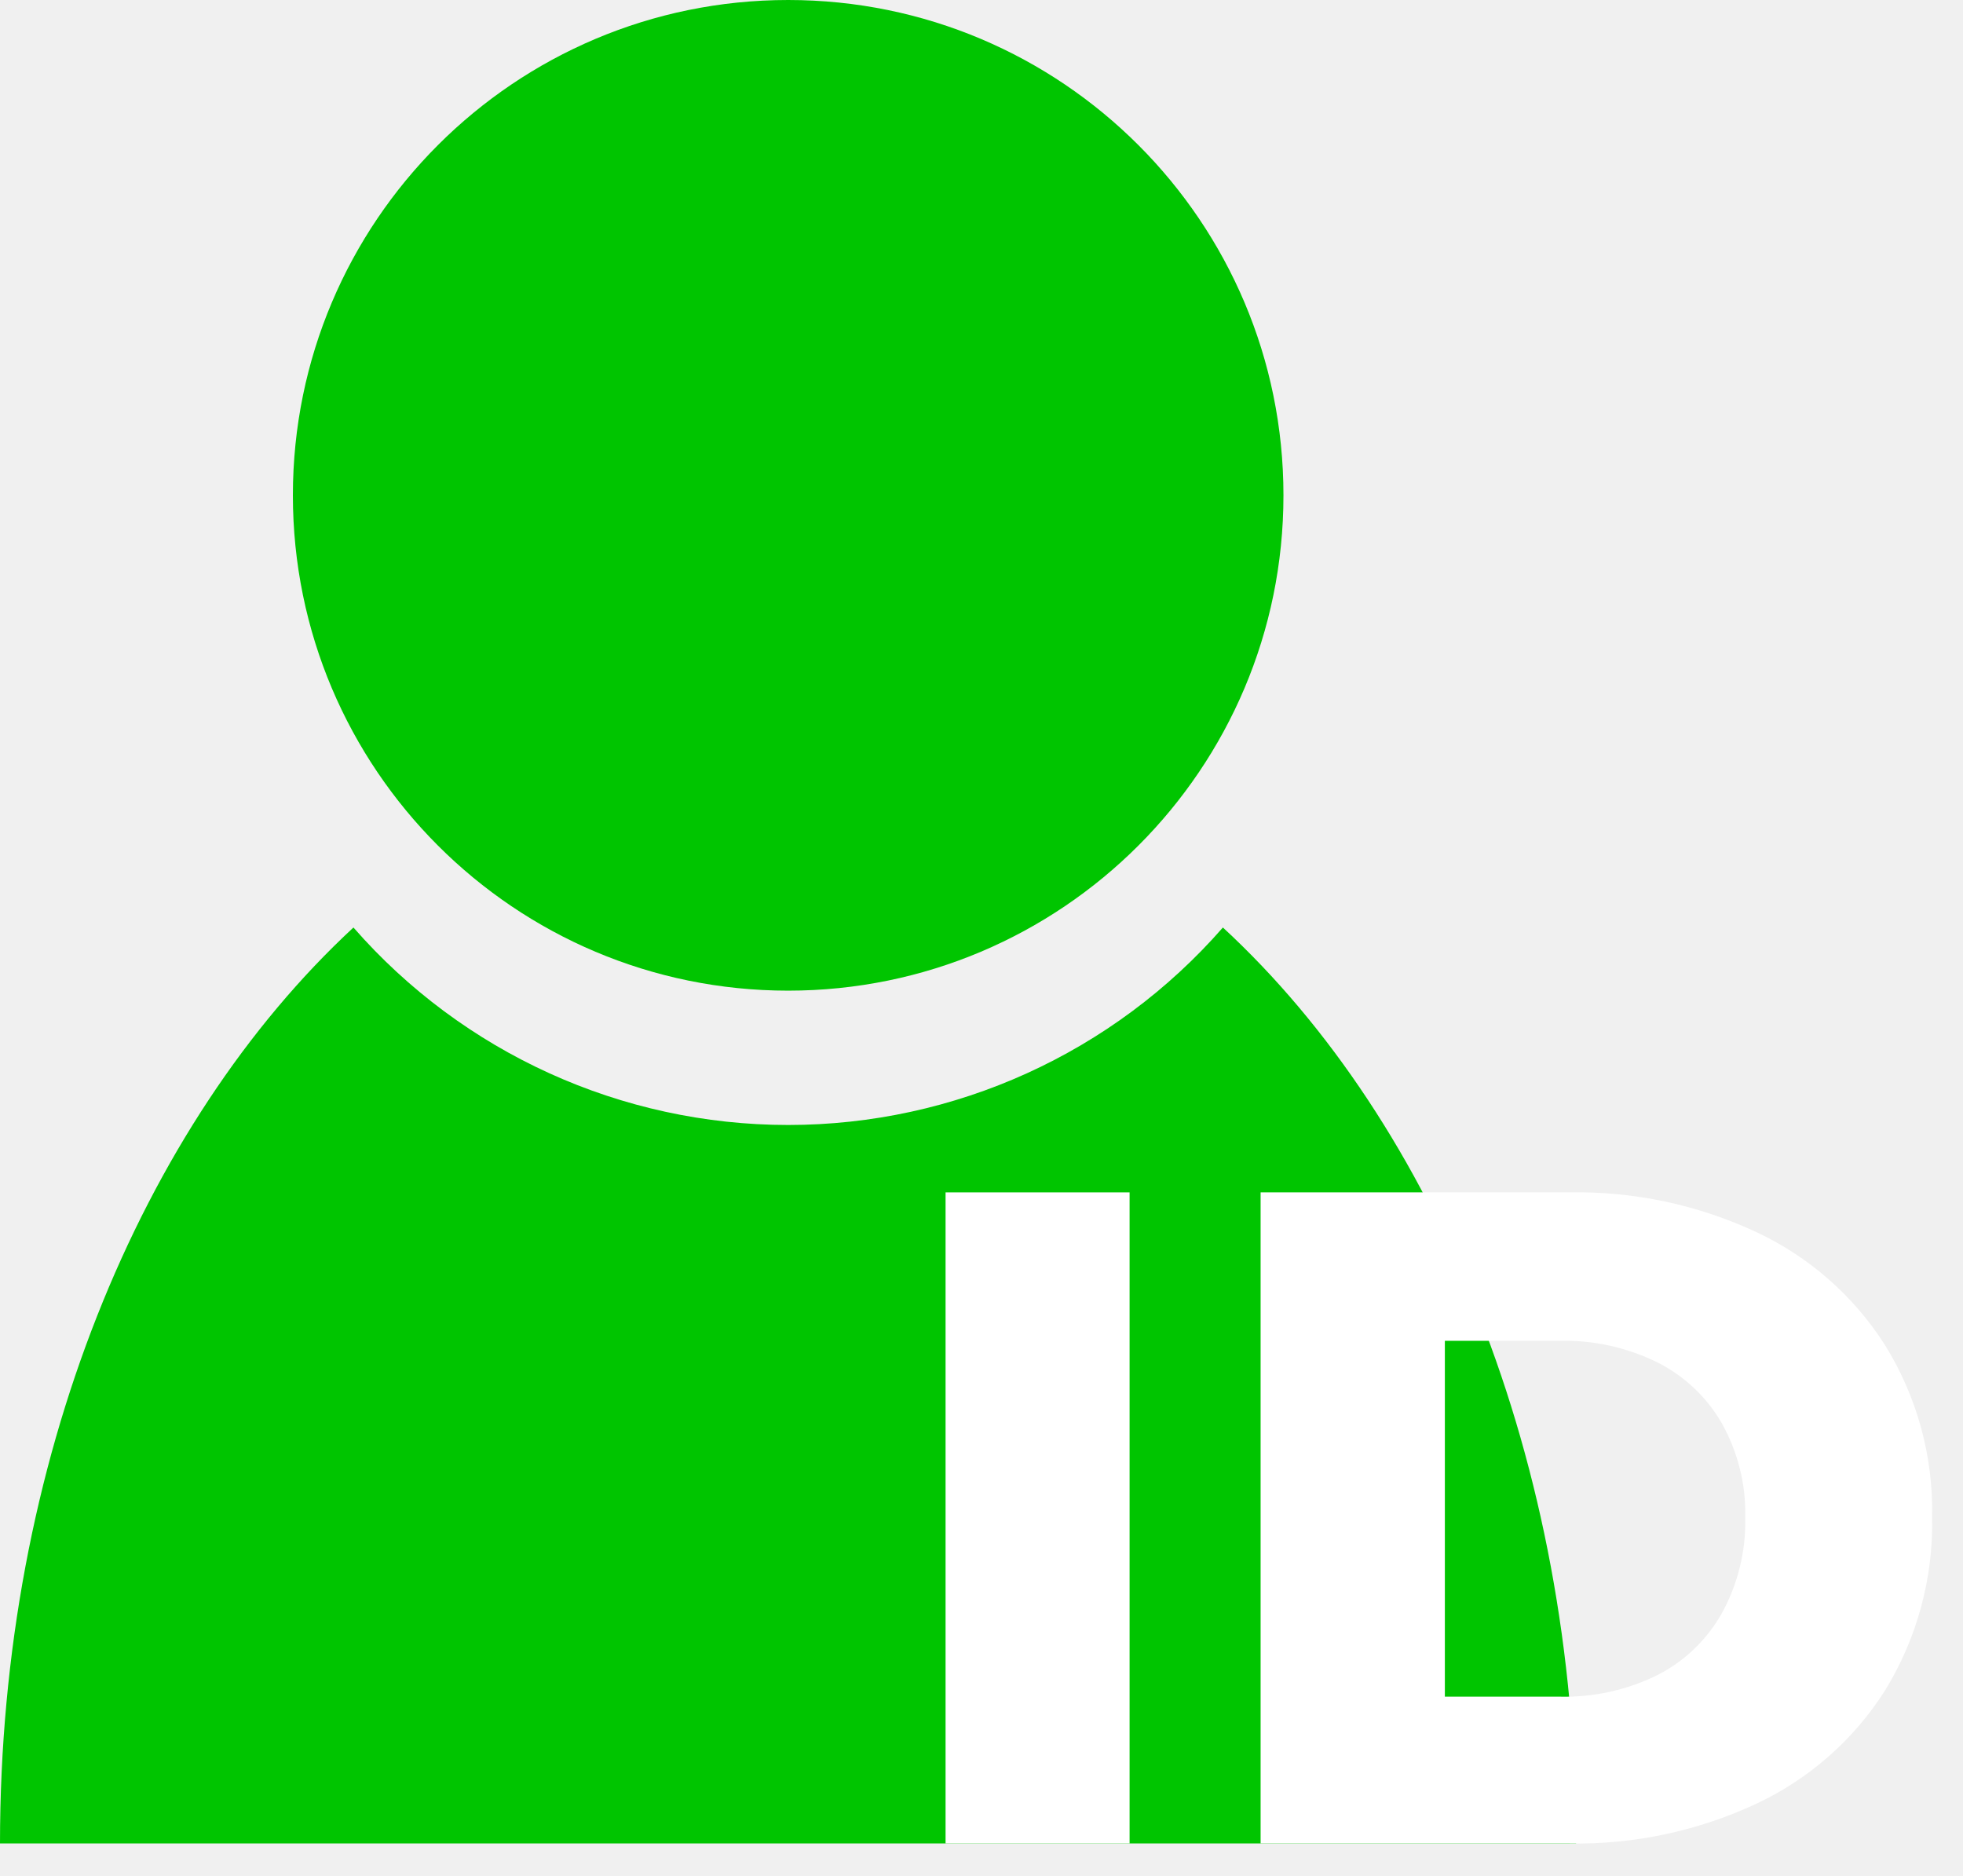
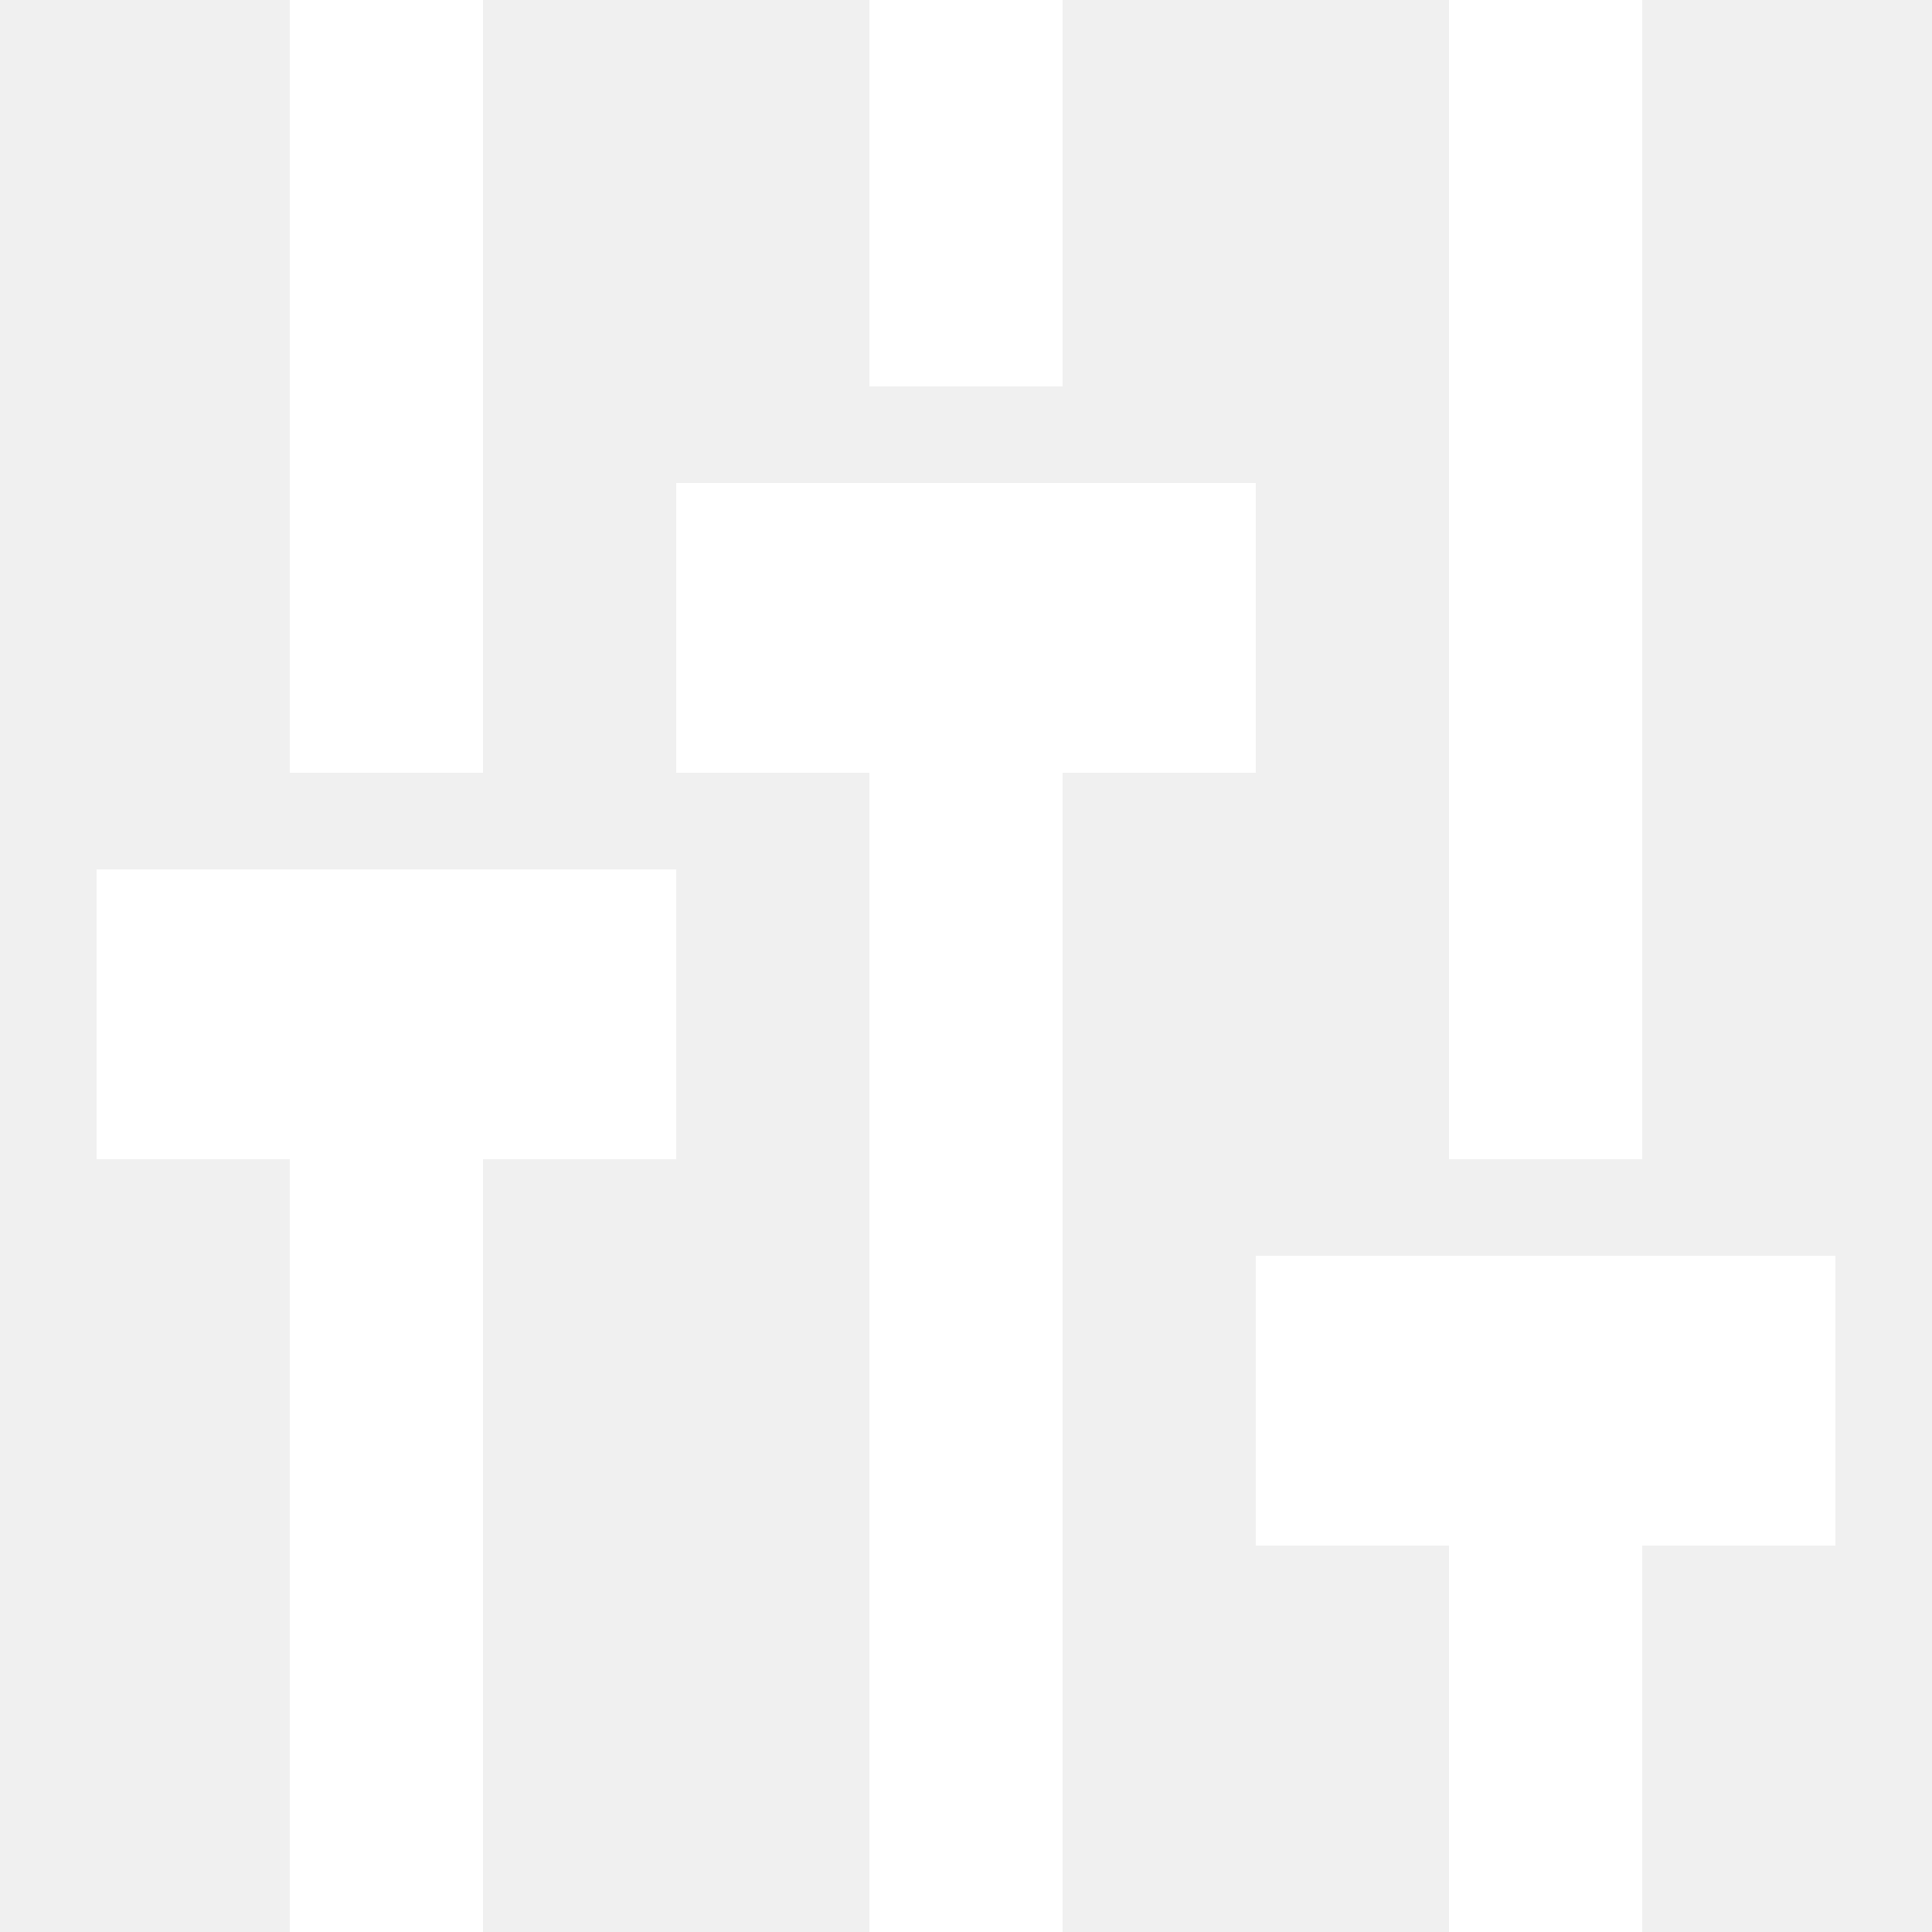
- <svg xmlns="http://www.w3.org/2000/svg" viewBox="0 0 83.31 79.59">
-   <g id="Capa_2" data-name="Capa 2">
-     <g id="REMOTE_ID" data-name="REMOTE ID">
-       <circle cx="33.45" cy="21.02" r="21.02" style="fill:#00c500" />
-       <path d="M51.9,39.36a24.5,24.5,0,0,1-36.9,0C6,47.7,0,62,0,78.23H66.89C66.89,62,60.93,47.7,51.9,39.36Z" style="fill:#00c500" />
-       <path d="M40.13,78.23V50.6h7.81V78.23Z" style="fill:#fff;stroke:#f0f;stroke-linecap:round;stroke-linejoin:round;stroke-opacity:0;stroke-width:2.722px" />
-       <path d="M53.5,78.23V50.6H66.57a18,18,0,0,1,8,1.7A13,13,0,0,1,80,57.08a13.33,13.33,0,0,1,2,7.3,13.54,13.54,0,0,1-2,7.36,13,13,0,0,1-5.43,4.79,18,18,0,0,1-8,1.7ZM61.32,72h4.85a8.9,8.9,0,0,0,4.16-.91,6.53,6.53,0,0,0,2.74-2.62,8.06,8.06,0,0,0,1-4.08,7.84,7.84,0,0,0-1-4,6.56,6.56,0,0,0-2.74-2.58,8.9,8.9,0,0,0-4.16-.91H61.32Z" style="fill:#fff;stroke:#f0f;stroke-linecap:round;stroke-linejoin:round;stroke-opacity:0;stroke-width:2.722px" />
-     </g>
-   </g>
+ <svg xmlns="http://www.w3.org/2000/svg" viewBox="0 0 20 20" fill="white">
+   <path d="M17 16v4h-2v-4h-2v-3h6v3h-2zM1 9h6v3H1V9zm6-4h6v3H7V5zM3 0h2v8H3V0zm12 0h2v12h-2V0zM9 0h2v4H9V0zM3 12h2v8H3v-8zm6-4h2v12H9V8z" />
</svg>
